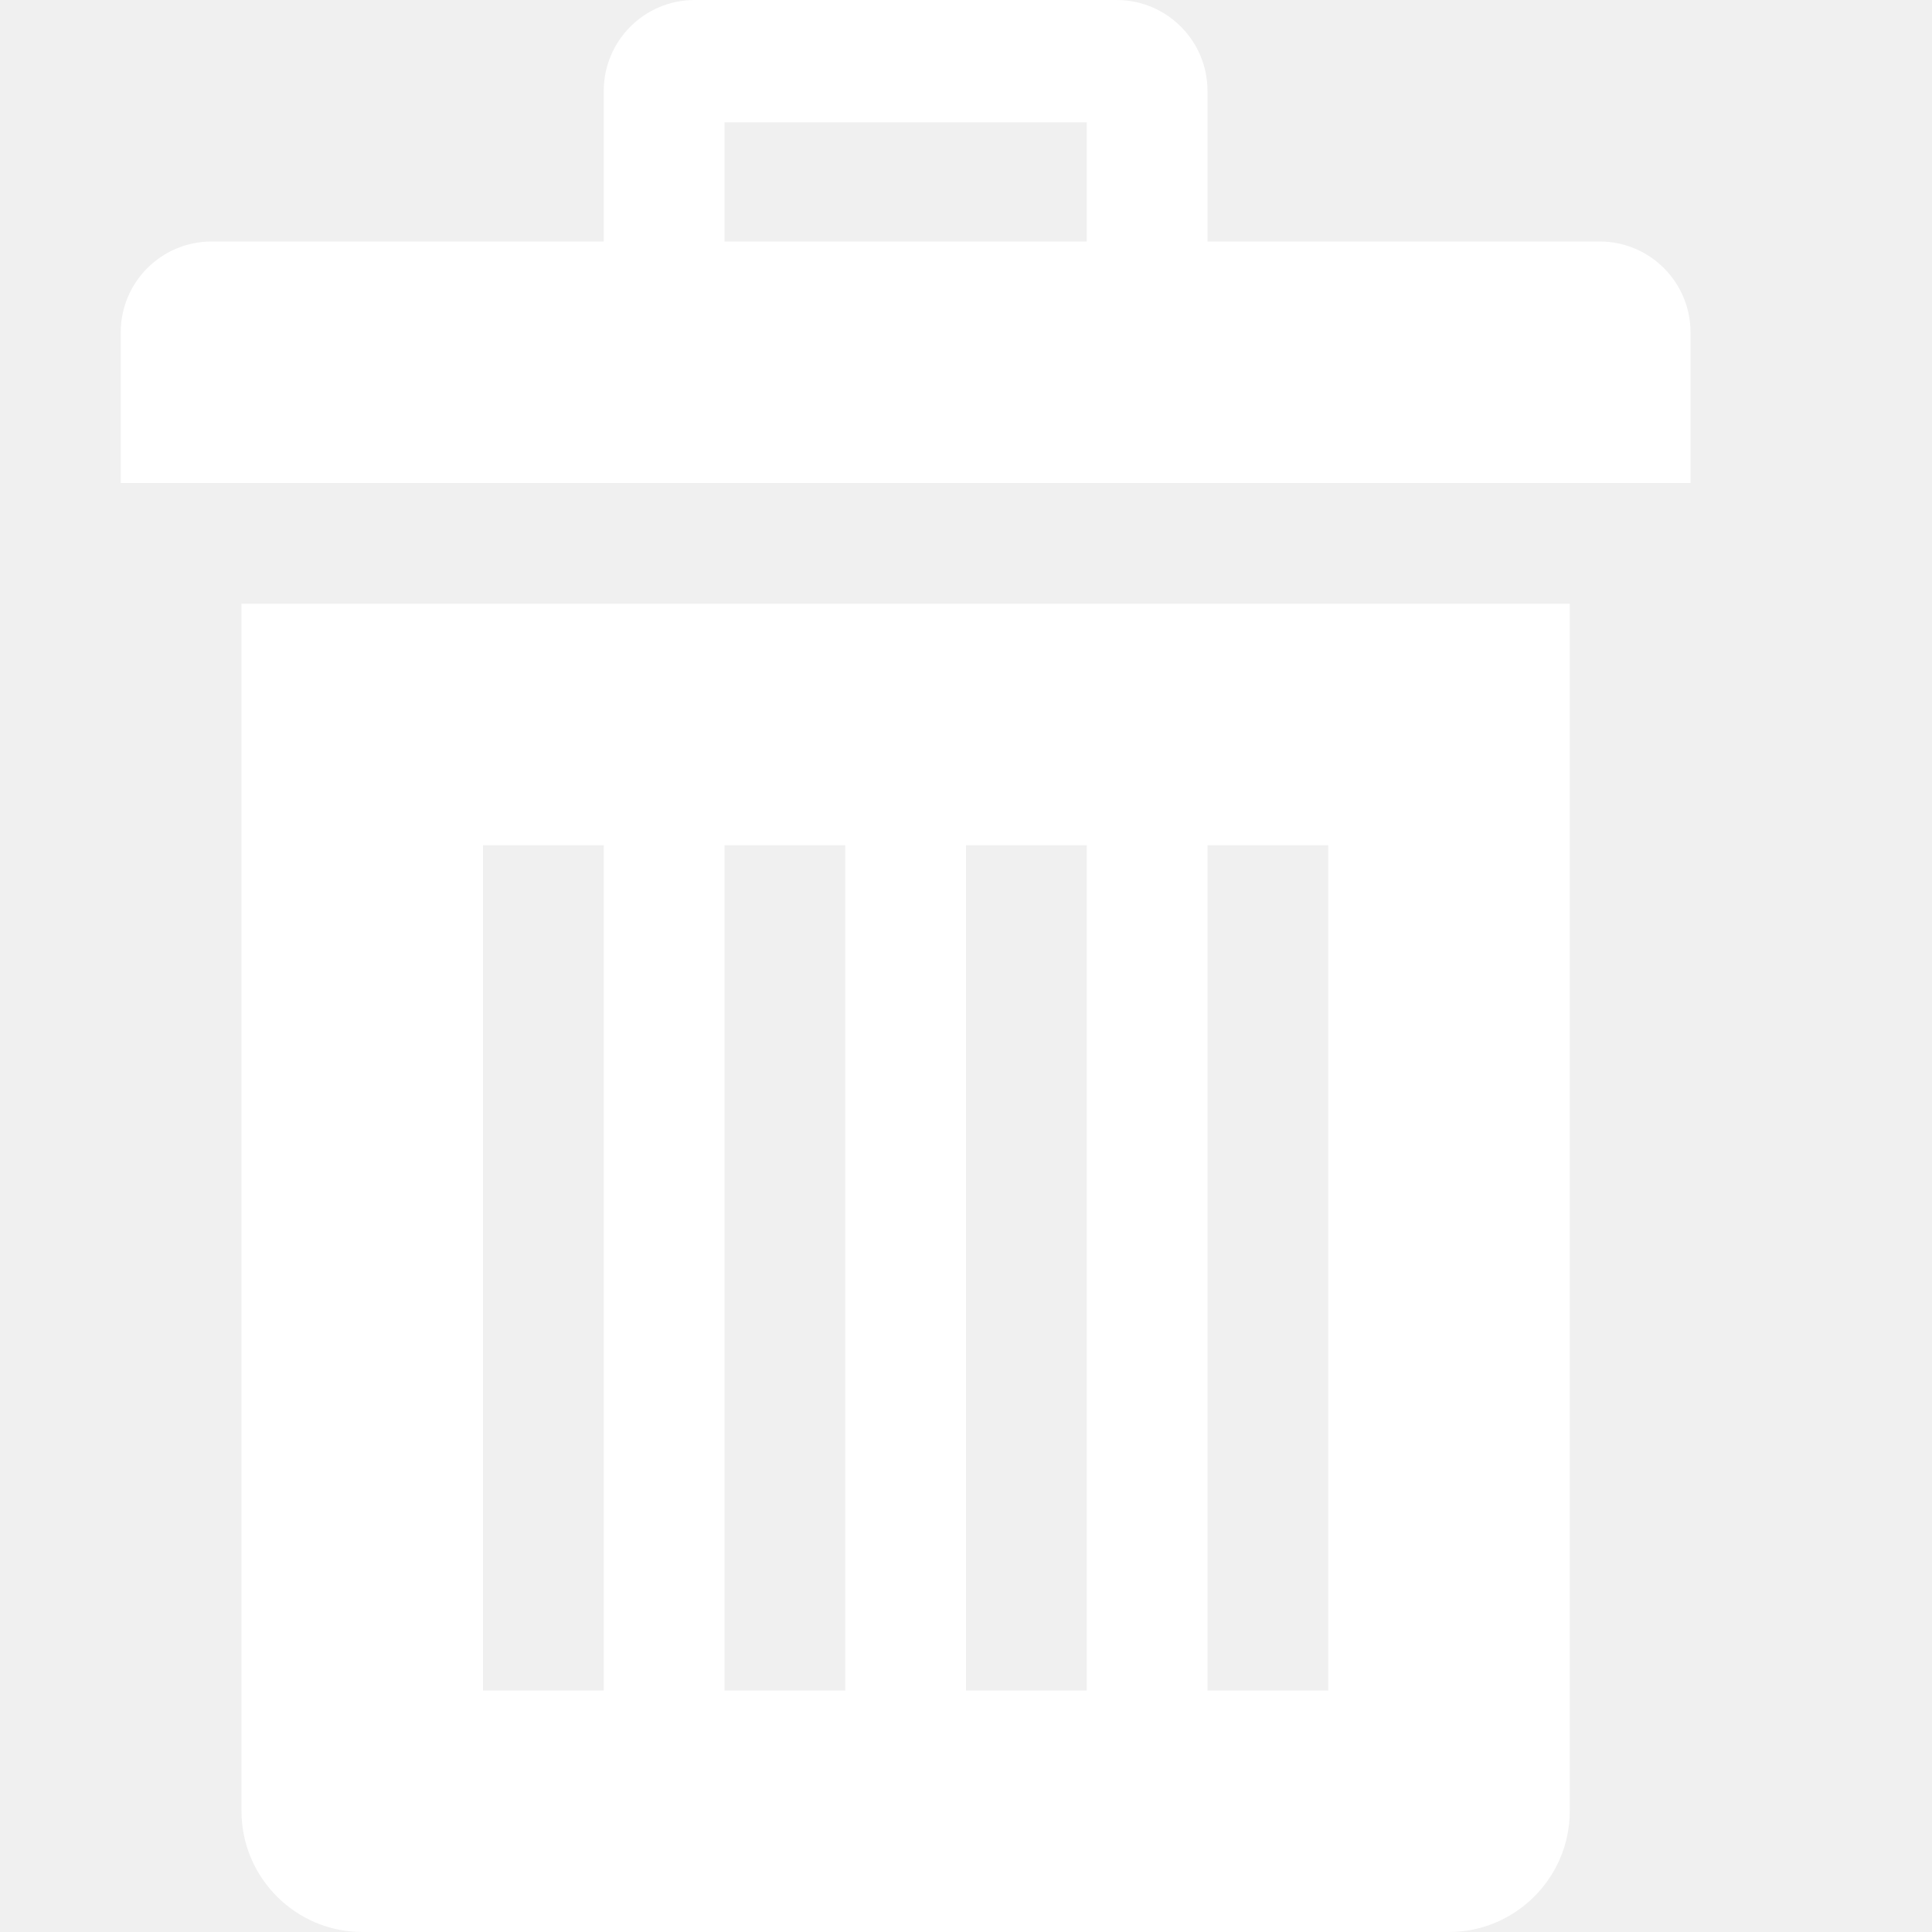
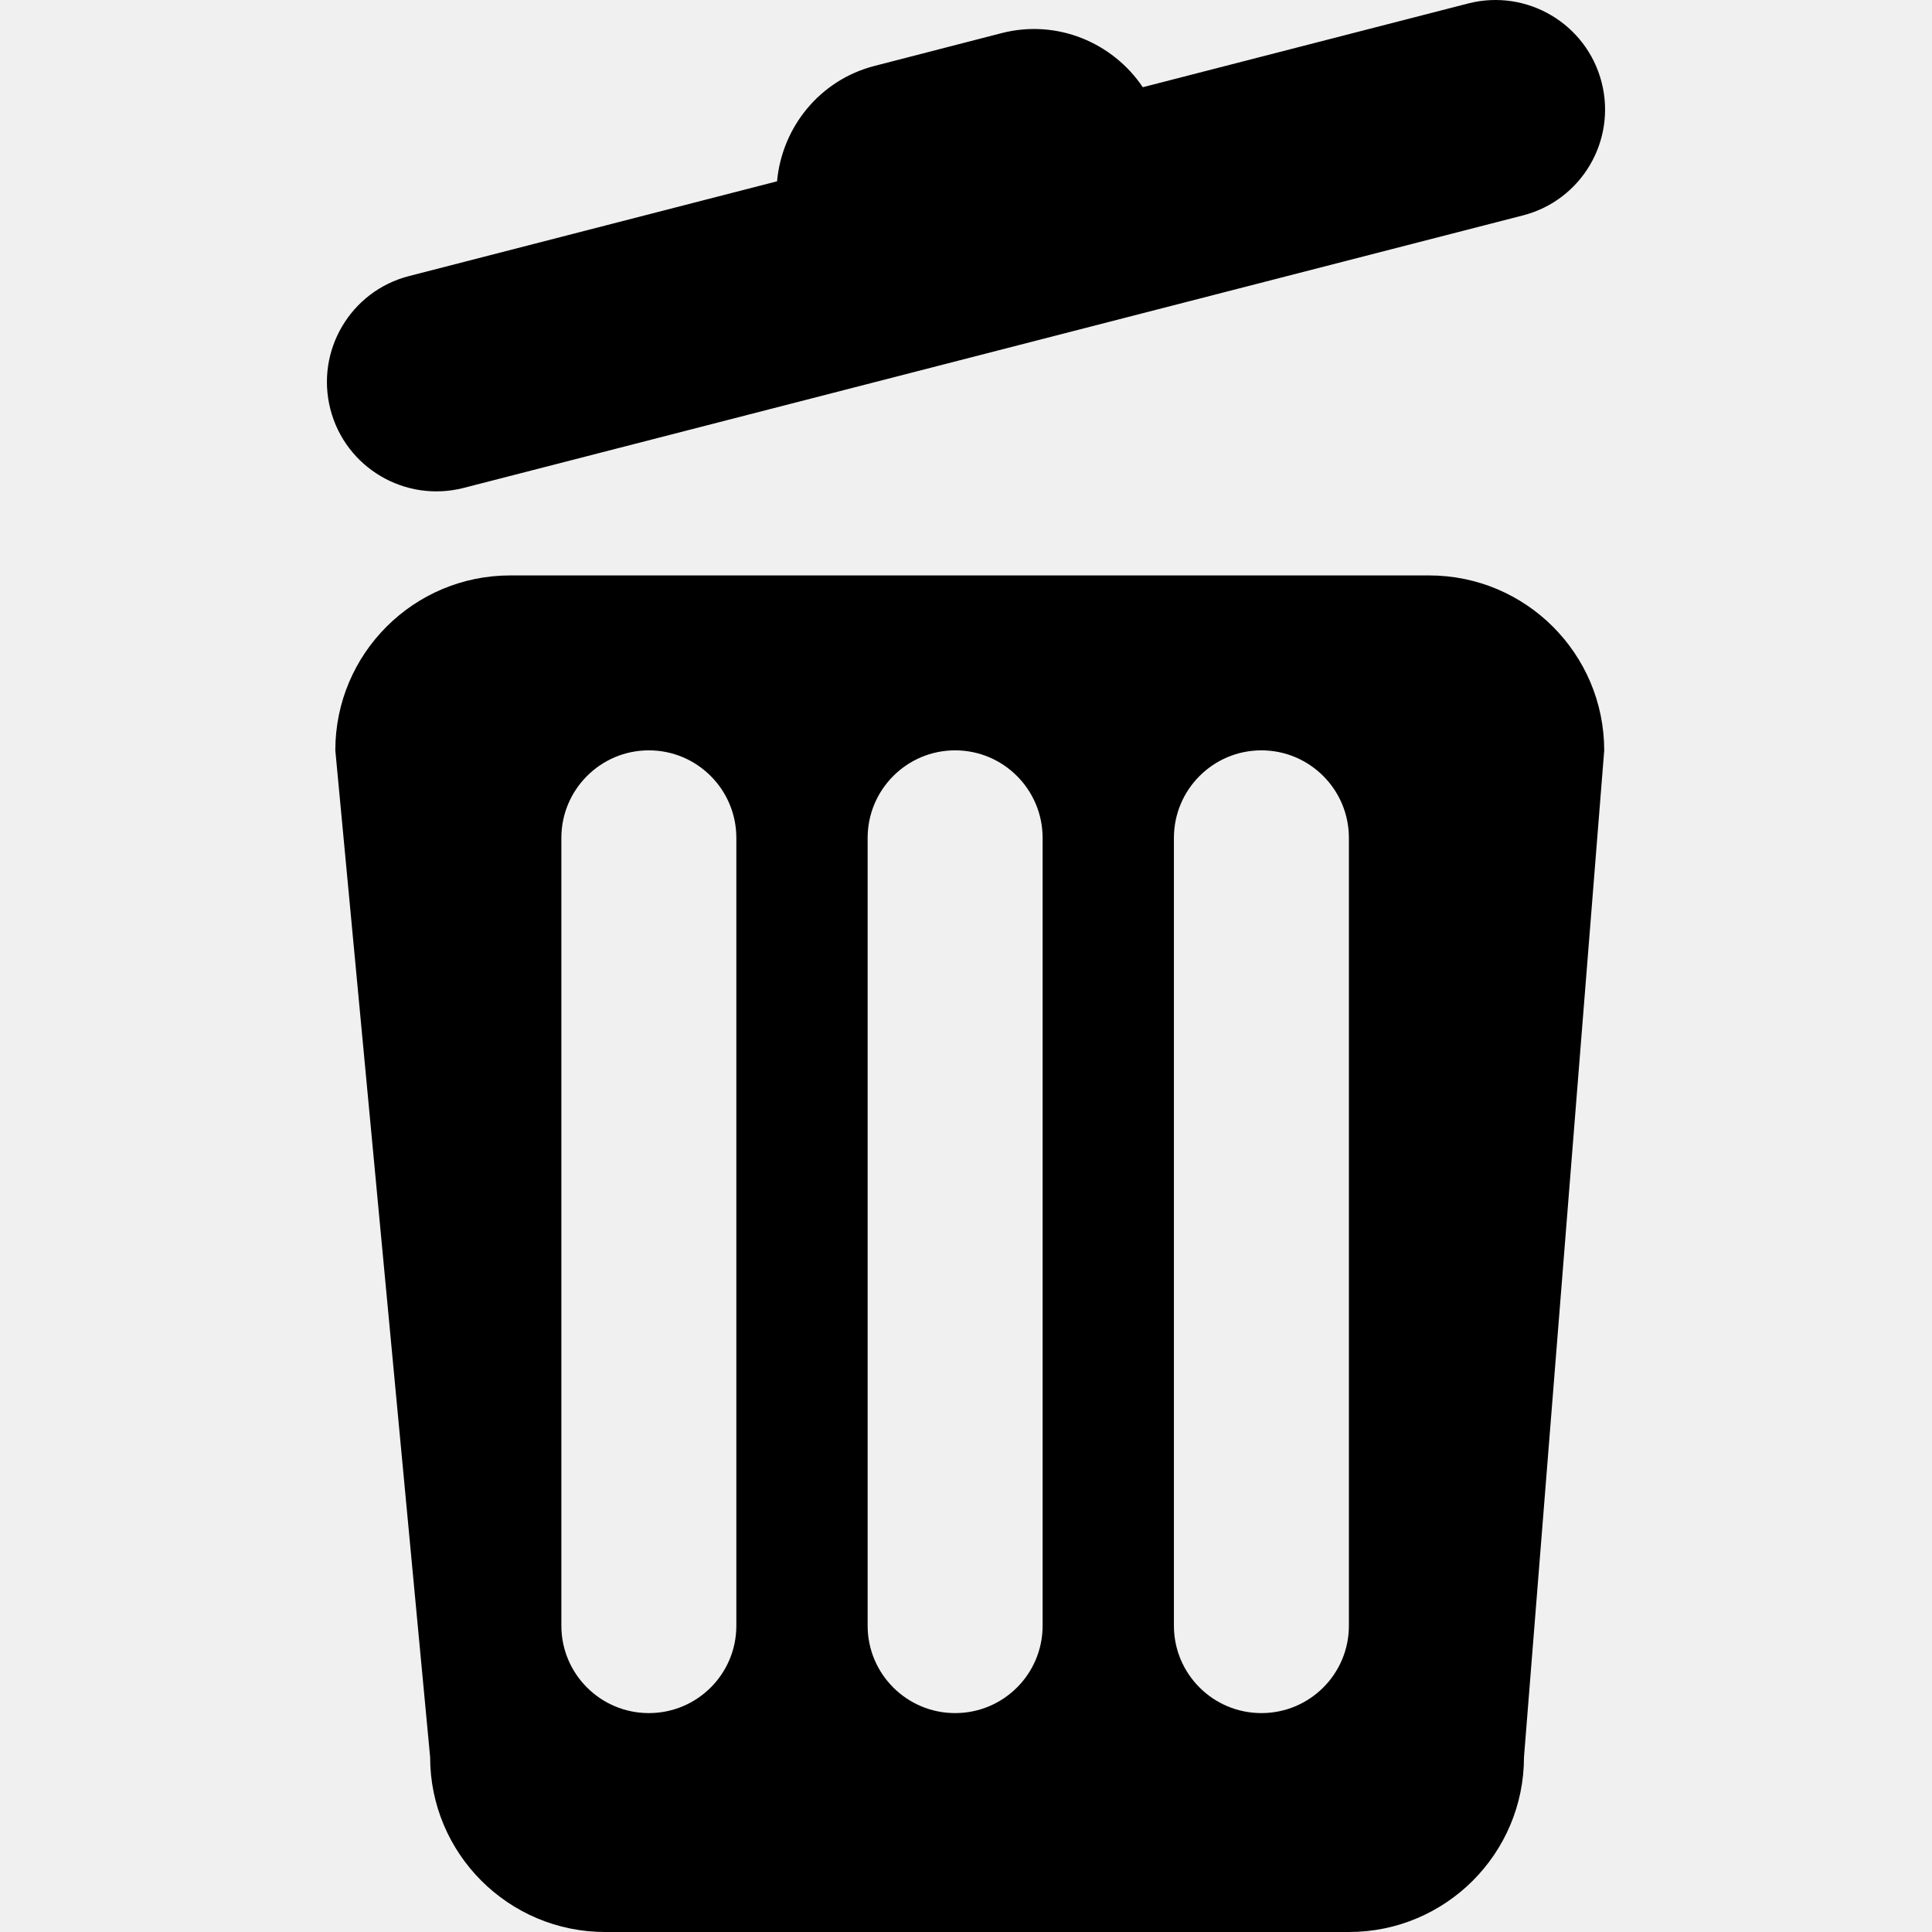
- <svg xmlns="http://www.w3.org/2000/svg" width="16" height="16" preserveAspectRatio="xMidYMid meet" viewBox="0 0 16 16" style="-ms-transform: rotate(360deg); -webkit-transform: rotate(360deg); transform: rotate(360deg);">
-   <path d="M2 5v10c0 .55.45 1 1 1h9c.55 0 1-.45 1-1V5H2zm3 9H4V7h1v7zm2 0H6V7h1v7zm2 0H8V7h1v7zm2 0h-1V7h1v7z" fill="white" />
-   <path d="M13.25 2H10V.75A.753.753 0 0 0 9.25 0h-3.5A.753.753 0 0 0 5 .75V2H1.75a.752.752 0 0 0-.75.75V4h13V2.75a.752.752 0 0 0-.75-.75zM9 2H6v-.987h3V2z" fill="white" />
-   <rect x="0" y="0" width="16" height="16" fill="rgba(0, 0, 0, 0)" />
+ <svg xmlns="http://www.w3.org/2000/svg" version="1.1" id="Capa_1" x="0px" y="0px" width="791.957px" height="791.957px" viewBox="0 0 791.957 791.957" style="enable-background:new 0 0 791.957 791.957;" xml:space="preserve">
+   <g>
+     <g id="_x35_">
+       <g>
+         <path d="M585.82,235.876H209.179c-39.621,0-71.728,32.082-71.728,71.703l38.865,412.675c0,39.597,32.131,71.703,71.751,71.703     h304.89c39.62,0,71.751-32.106,71.751-71.703l32.888-412.675C657.547,267.958,625.441,235.876,585.82,235.876z M301.839,666.41     c0,19.786-16.053,35.814-35.864,35.814c-19.81,0-35.863-16.053-35.863-35.814V343.467c0-19.786,16.053-35.888,35.863-35.888     c19.811,0,35.864,16.102,35.864,35.888V666.41L301.839,666.41z M427.385,666.41c0,19.786-16.053,35.814-35.863,35.814     c-19.81,0-35.863-16.053-35.863-35.814V343.467c0-19.786,16.053-35.888,35.863-35.888c19.811,0,35.863,16.102,35.863,35.888     V666.41z M552.933,666.41c0,19.786-16.054,35.814-35.864,35.814s-35.863-16.053-35.863-35.814V343.467     c0-19.786,16.053-35.888,35.863-35.888s35.864,16.102,35.864,35.888V666.41z M190.027,200.013L624.27,88.299     c23.981-6.148,38.425-30.594,32.252-54.576c-6.172-23.982-30.618-38.425-54.6-32.326L468.446,35.748     c-12.369-18.347-35.205-27.983-57.845-22.177l-52.088,13.443c-22.641,5.831-37.986,25.275-39.987,47.306l-150.847,38.84     c-23.982,6.148-38.401,30.594-32.253,54.576C141.599,191.742,166.045,206.136,190.027,200.013z" />
+       </g>
+     </g>
+   </g>
+   <g>
+ </g>
+   <g>
+ </g>
+   <g>
+ </g>
+   <g>
+ </g>
+   <g>
+ </g>
+   <g>
+ </g>
+   <g>
+ </g>
+   <g>
+ </g>
+   <g>
+ </g>
+   <g>
+ </g>
+   <g>
+ </g>
+   <g>
+ </g>
+   <g>
+ </g>
+   <g>
+ </g>
+   <g>
+ </g>
</svg>
